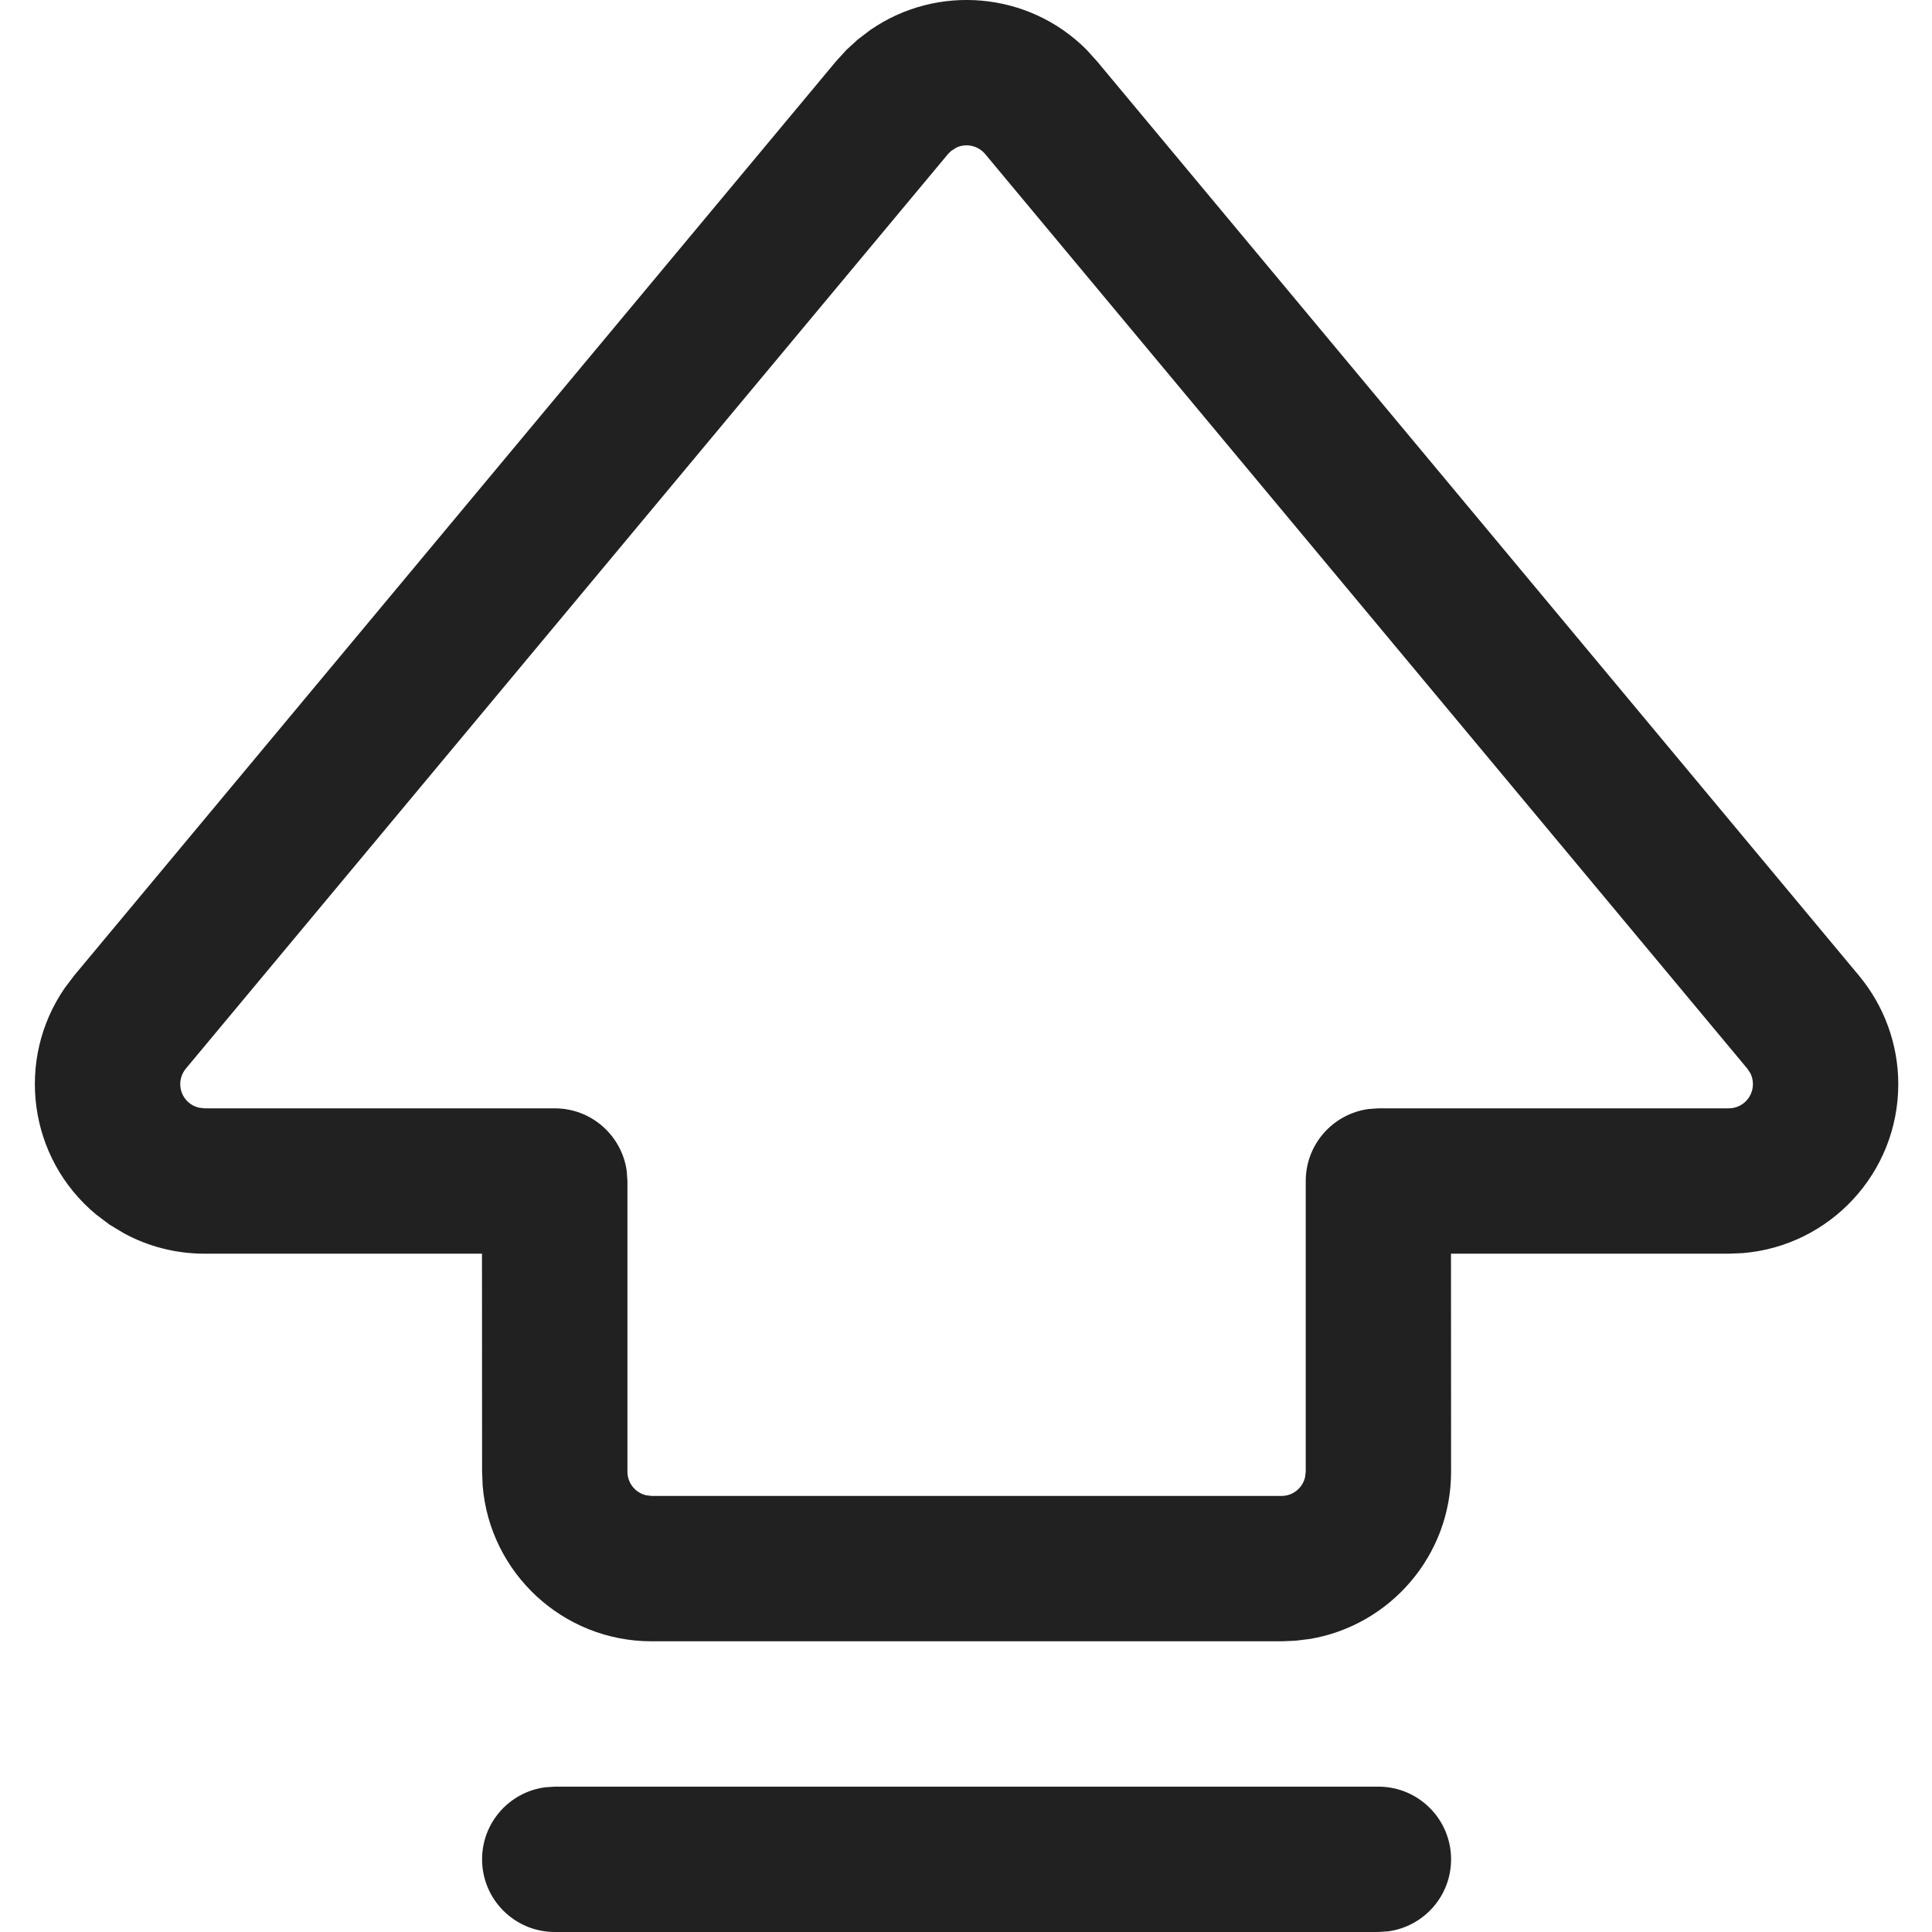
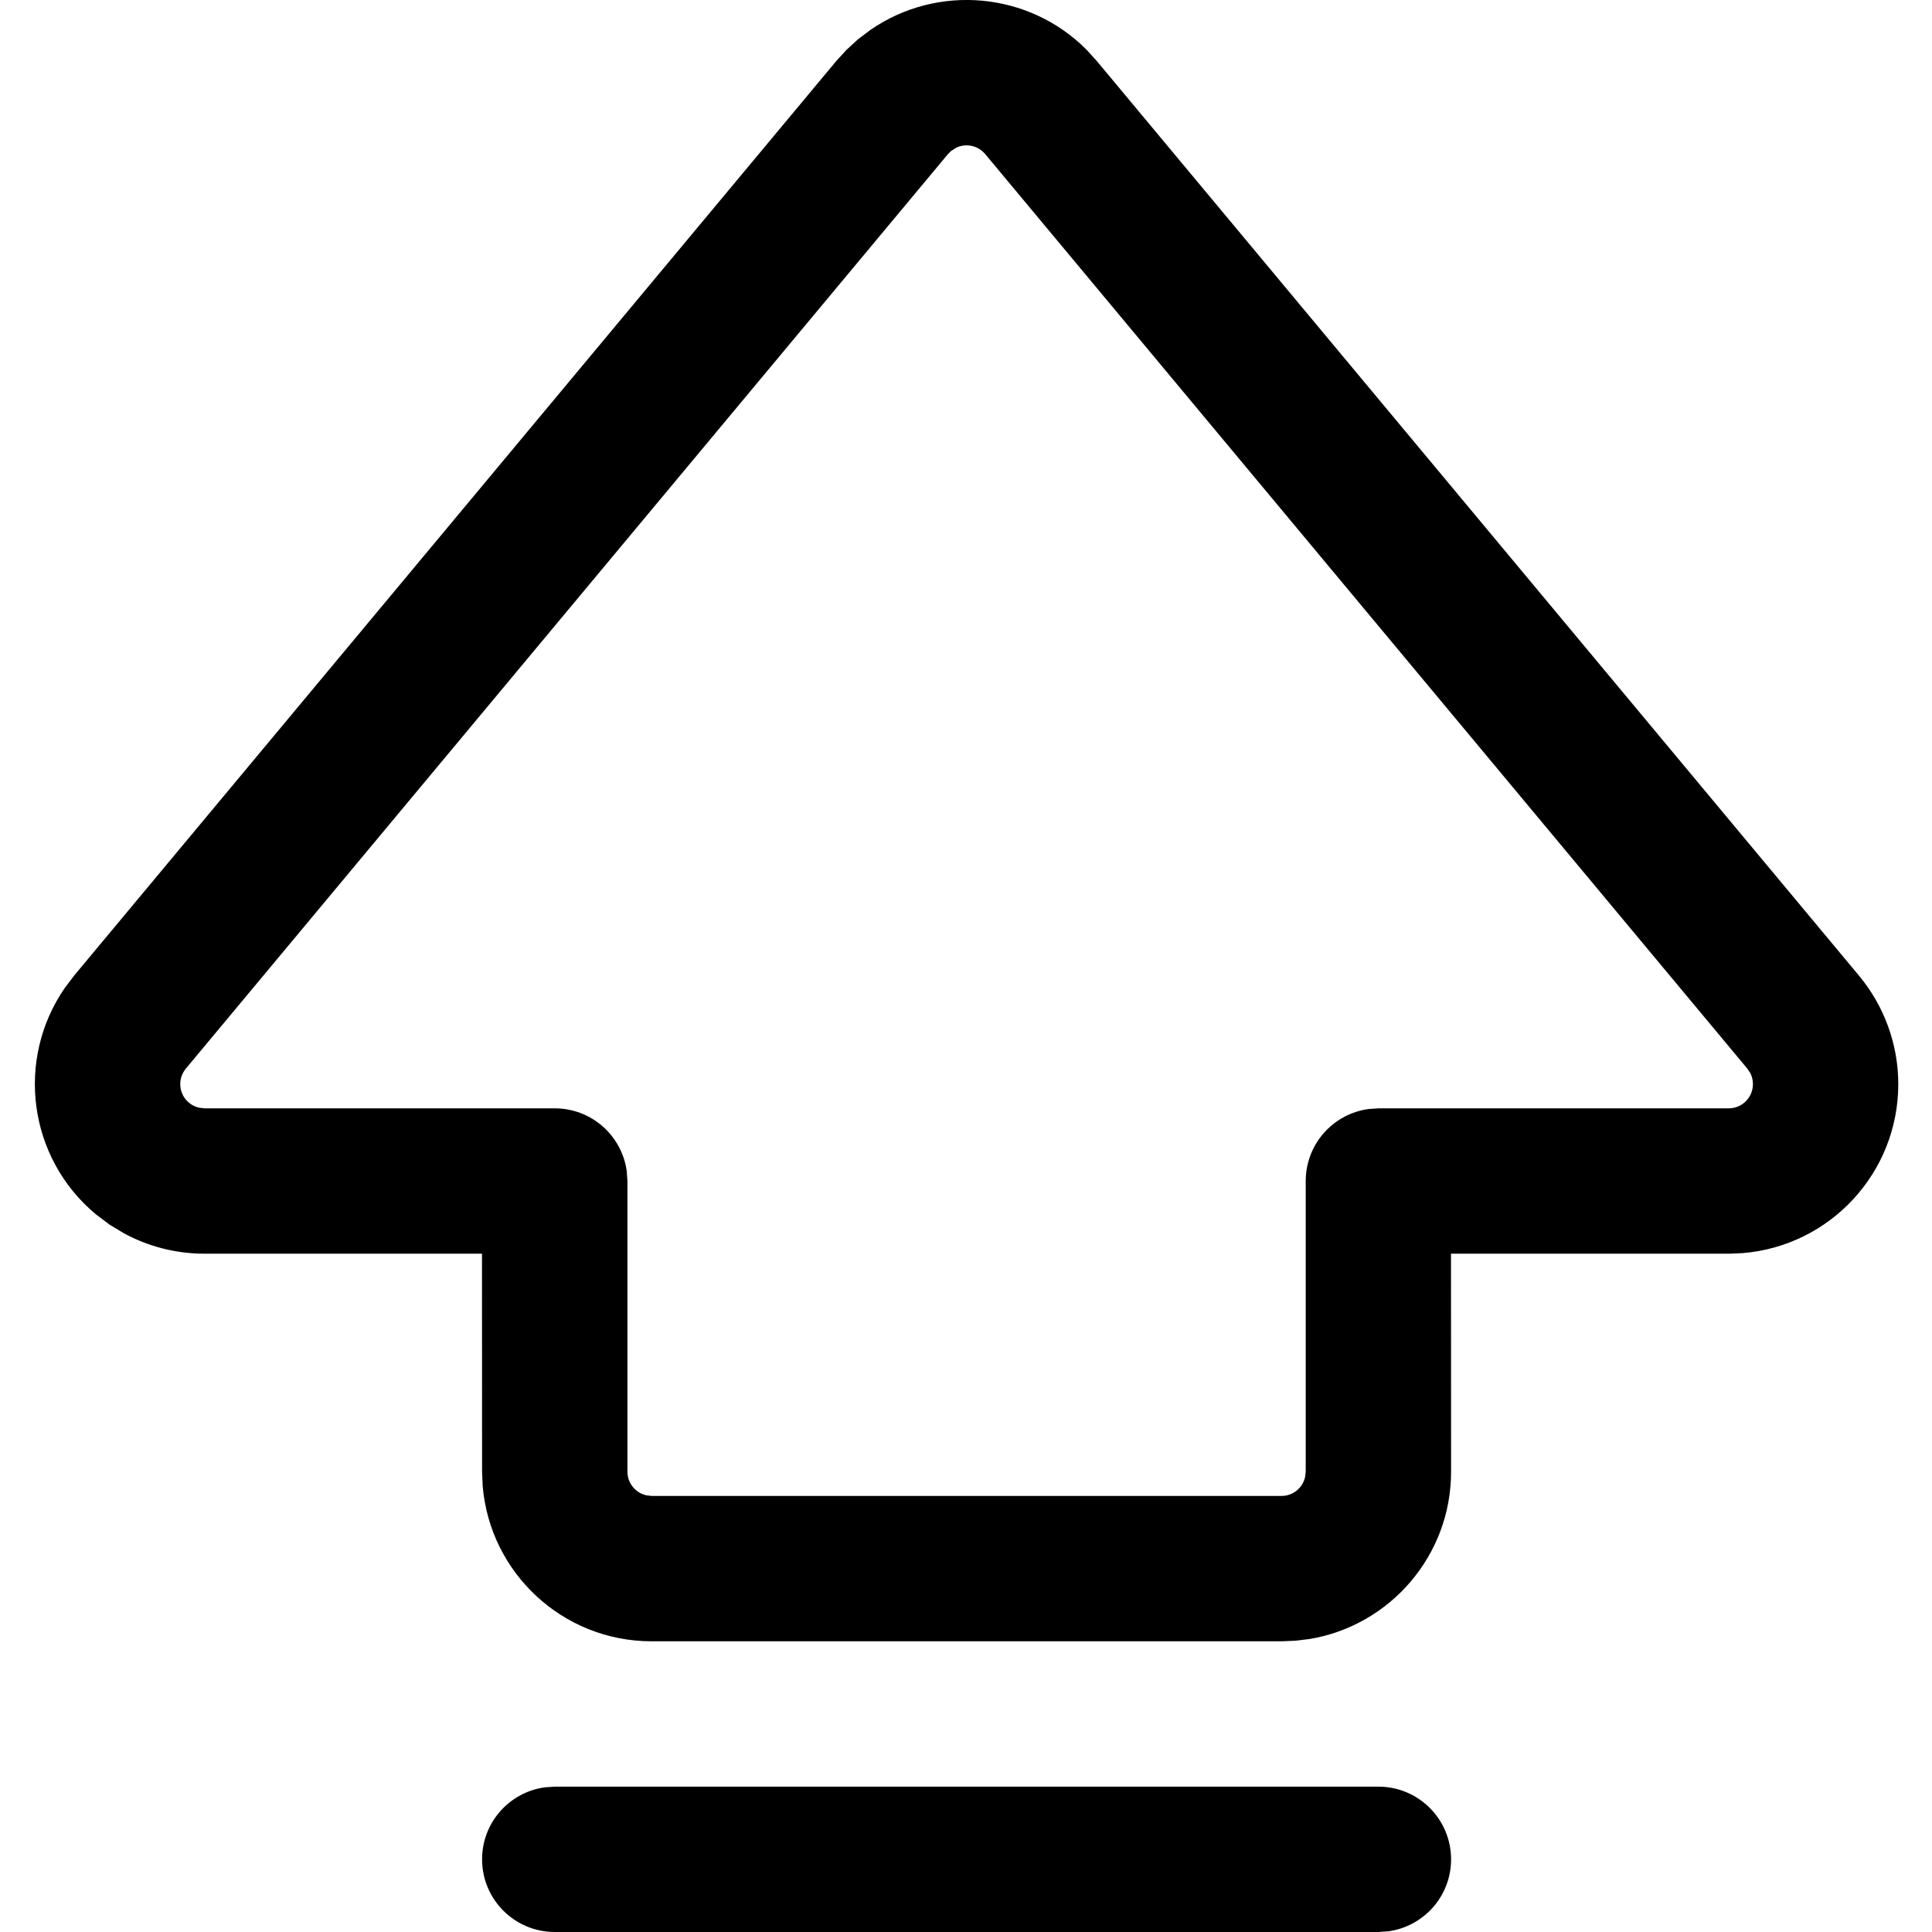
<svg xmlns="http://www.w3.org/2000/svg" width="664.6" height="664.6" viewBox="0 0 19.938 19.938" version="1.1" id="svg47281">
  <defs id="defs47285" />
  <g id="🔍-System-Icons" stroke="none" stroke-width="1" fill="none" fill-rule="evenodd" transform="translate(-2.024998,-2.062006)">
-     <g id="ic_fluent_keyboard_shift_uppercase_24_regular" fill="#212121" fill-rule="nonzero">
+     <g id="ic_fluent_keyboard_shift_uppercase_24_regular" fill="#000" fill-rule="nonzero">
      <path d="m 16.25,20.5 c 0.414,0 0.75,0.336 0.75,0.75 0,0.38 -0.282,0.693 -0.648,0.743 L 16.25,22 H 7.75 C 7.336,22 7,21.664 7,21.25 7,20.87 7.282,20.557 7.648,20.507 L 7.75,20.5 Z M 11.007,2.371 c 0.693,-0.479 1.635,-0.394 2.23,0.203 l 0.107,0.118 7.865,9.438 c 0.262,0.315 0.406,0.711 0.406,1.12 0,0.918 -0.707,1.671 -1.606,1.744 L 19.865,15 H 16.999 L 17,17.25 c 0,0.867 -0.631,1.587 -1.458,1.726 L 15.394,18.994 15.25,19 H 8.75 C 7.832,19 7.079,18.293 7.006,17.394 L 7,17.25 6.999,15 H 4.135 C 3.843,15 3.557,14.927 3.303,14.789 L 3.154,14.699 3.015,14.594 C 2.313,14.01 2.185,12.993 2.694,12.257 l 0.096,-0.127 7.865,-9.438 0.107,-0.117 v 0 l 0.117,-0.107 z m 1.185,1.281 c -0.074,-0.088 -0.195,-0.113 -0.295,-0.068 l -0.057,0.036 -0.032,0.032 -7.865,9.438 c -0.088,0.106 -0.074,0.264 0.032,0.352 0.03,0.025 0.065,0.042 0.103,0.051 l 0.058,0.007 H 7.75 c 0.38,0 0.693,0.282 0.743,0.648 L 8.5,14.25 v 3 c 0,0.118 0.082,0.217 0.193,0.243 L 8.75,17.5 h 6.5 c 0.118,0 0.217,-0.082 0.243,-0.193 L 15.5,17.25 v -3 c 0,-0.38 0.282,-0.693 0.648,-0.743 L 16.25,13.5 h 3.615 c 0.138,0 0.25,-0.112 0.25,-0.25 0,-0.039 -0.009,-0.077 -0.026,-0.112 l -0.032,-0.048 z" id="🎨-Color" />
    </g>
  </g>
</svg>
